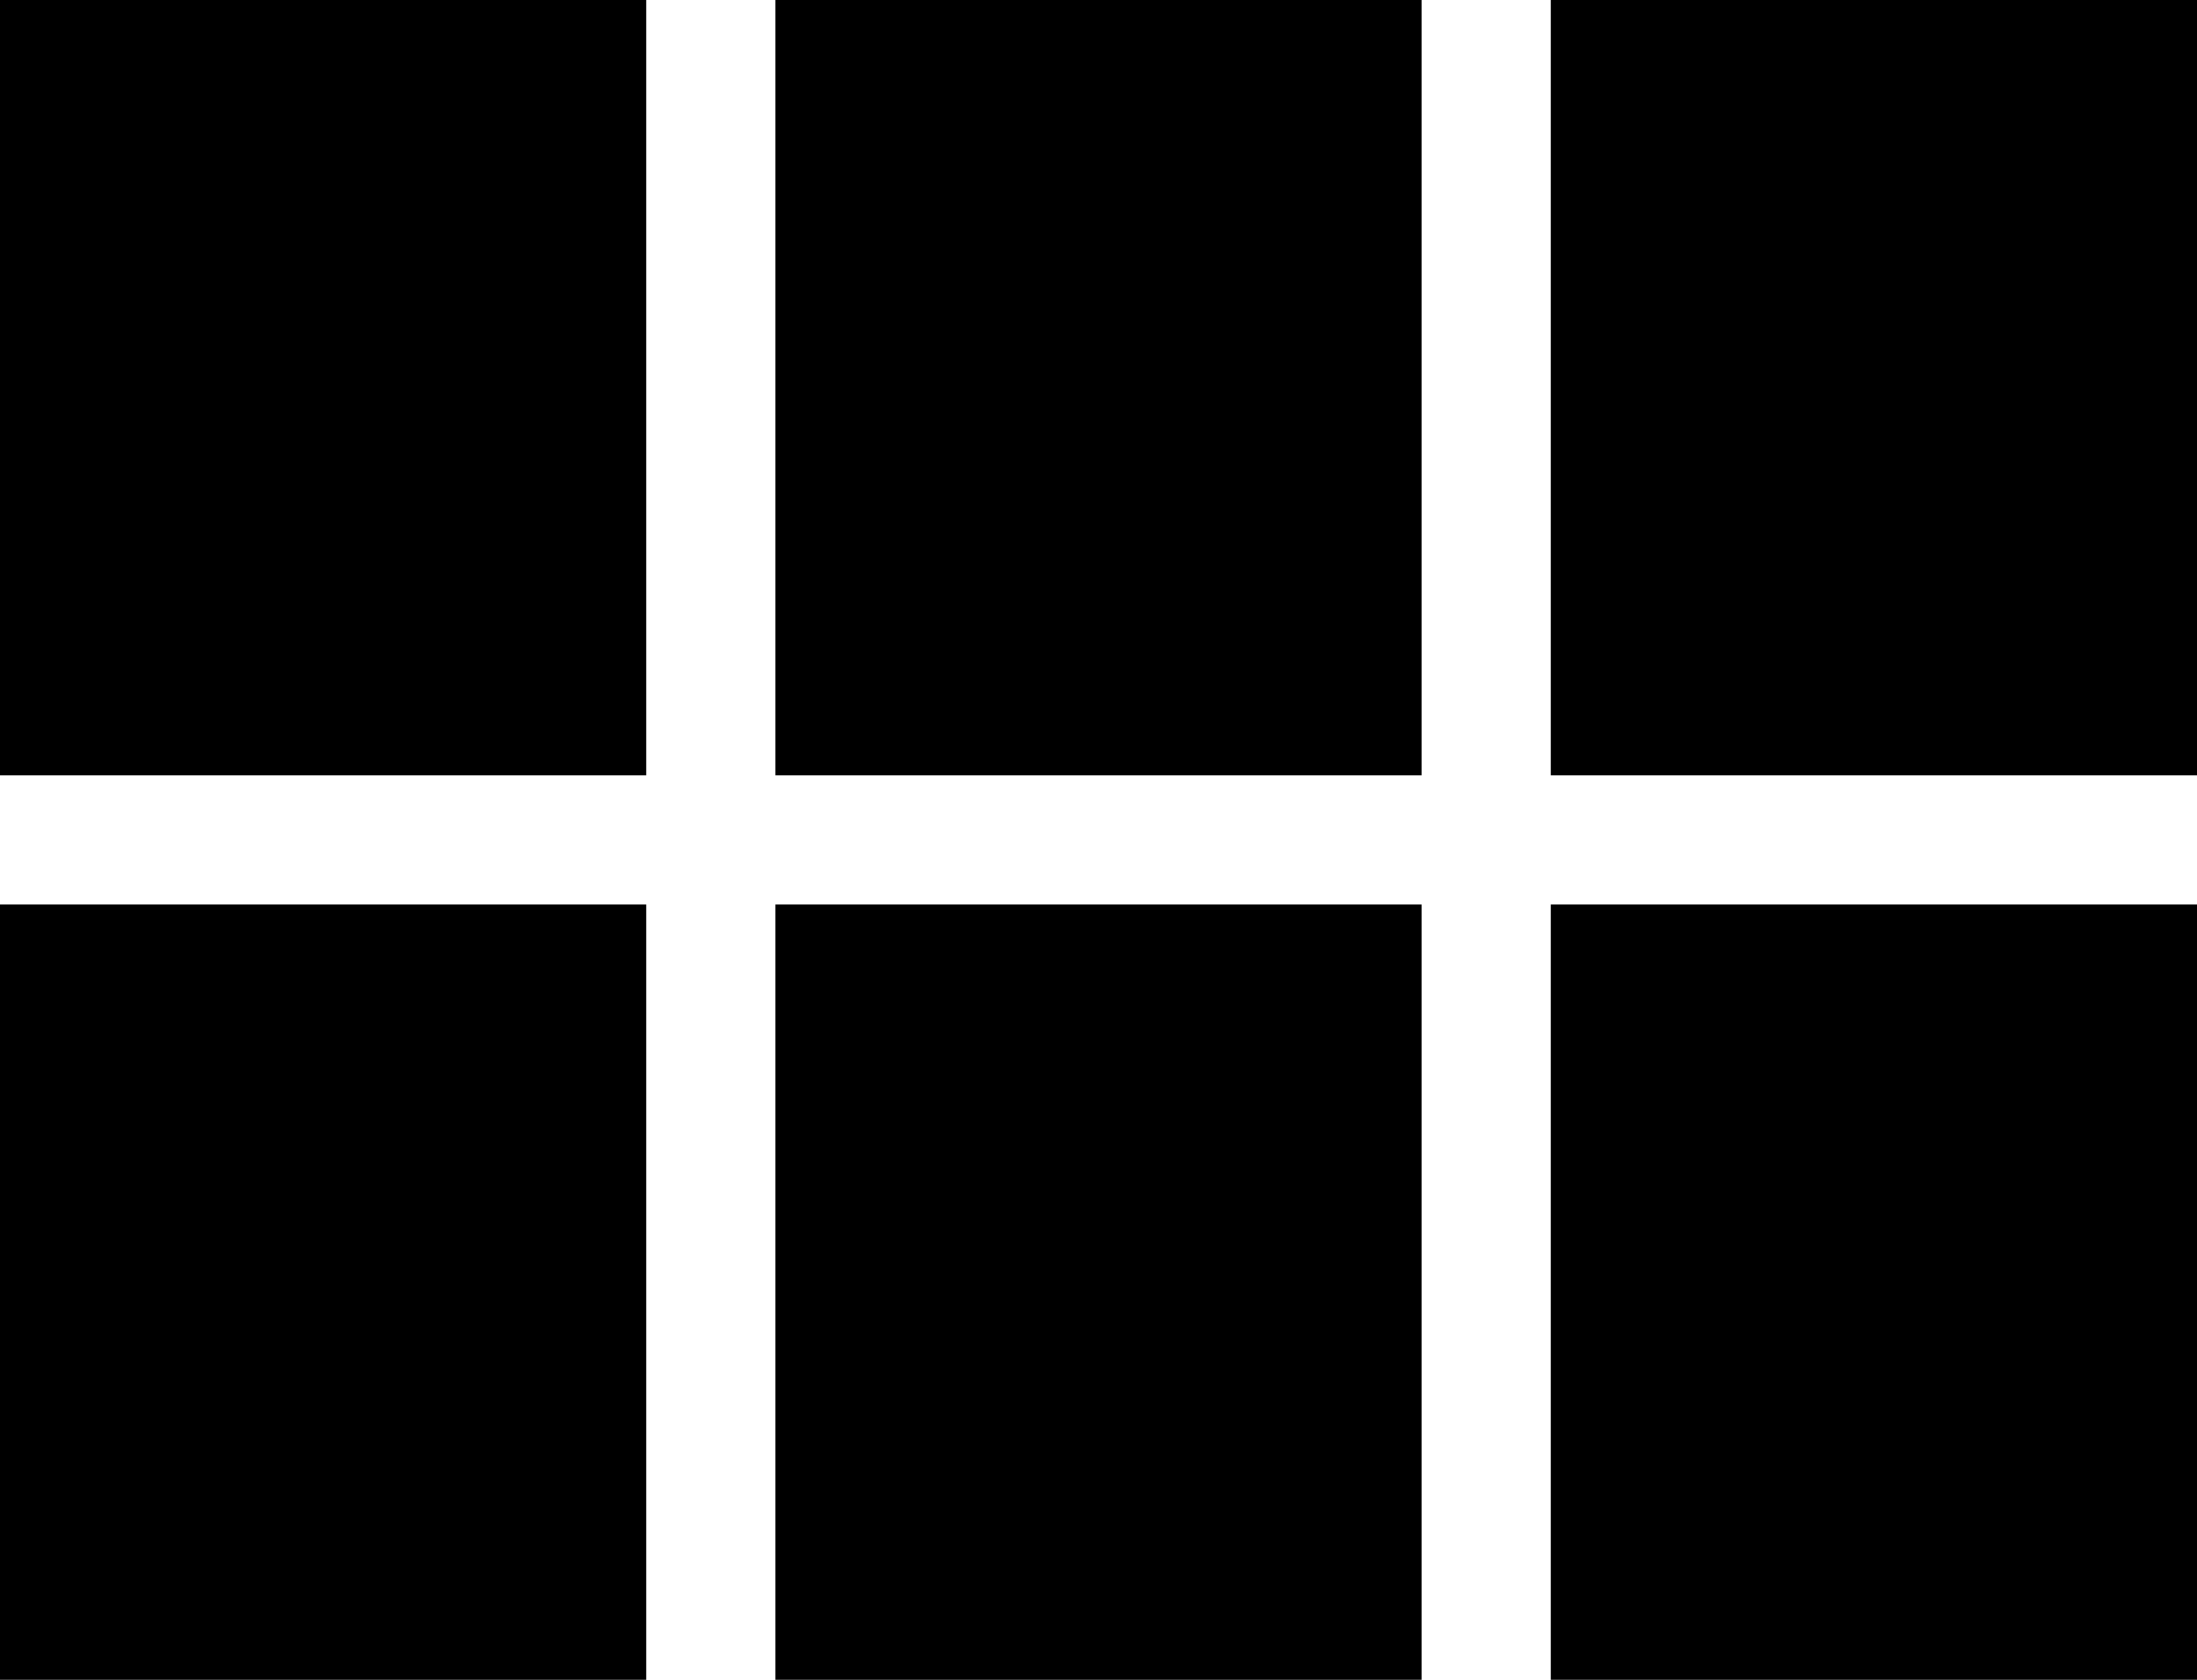
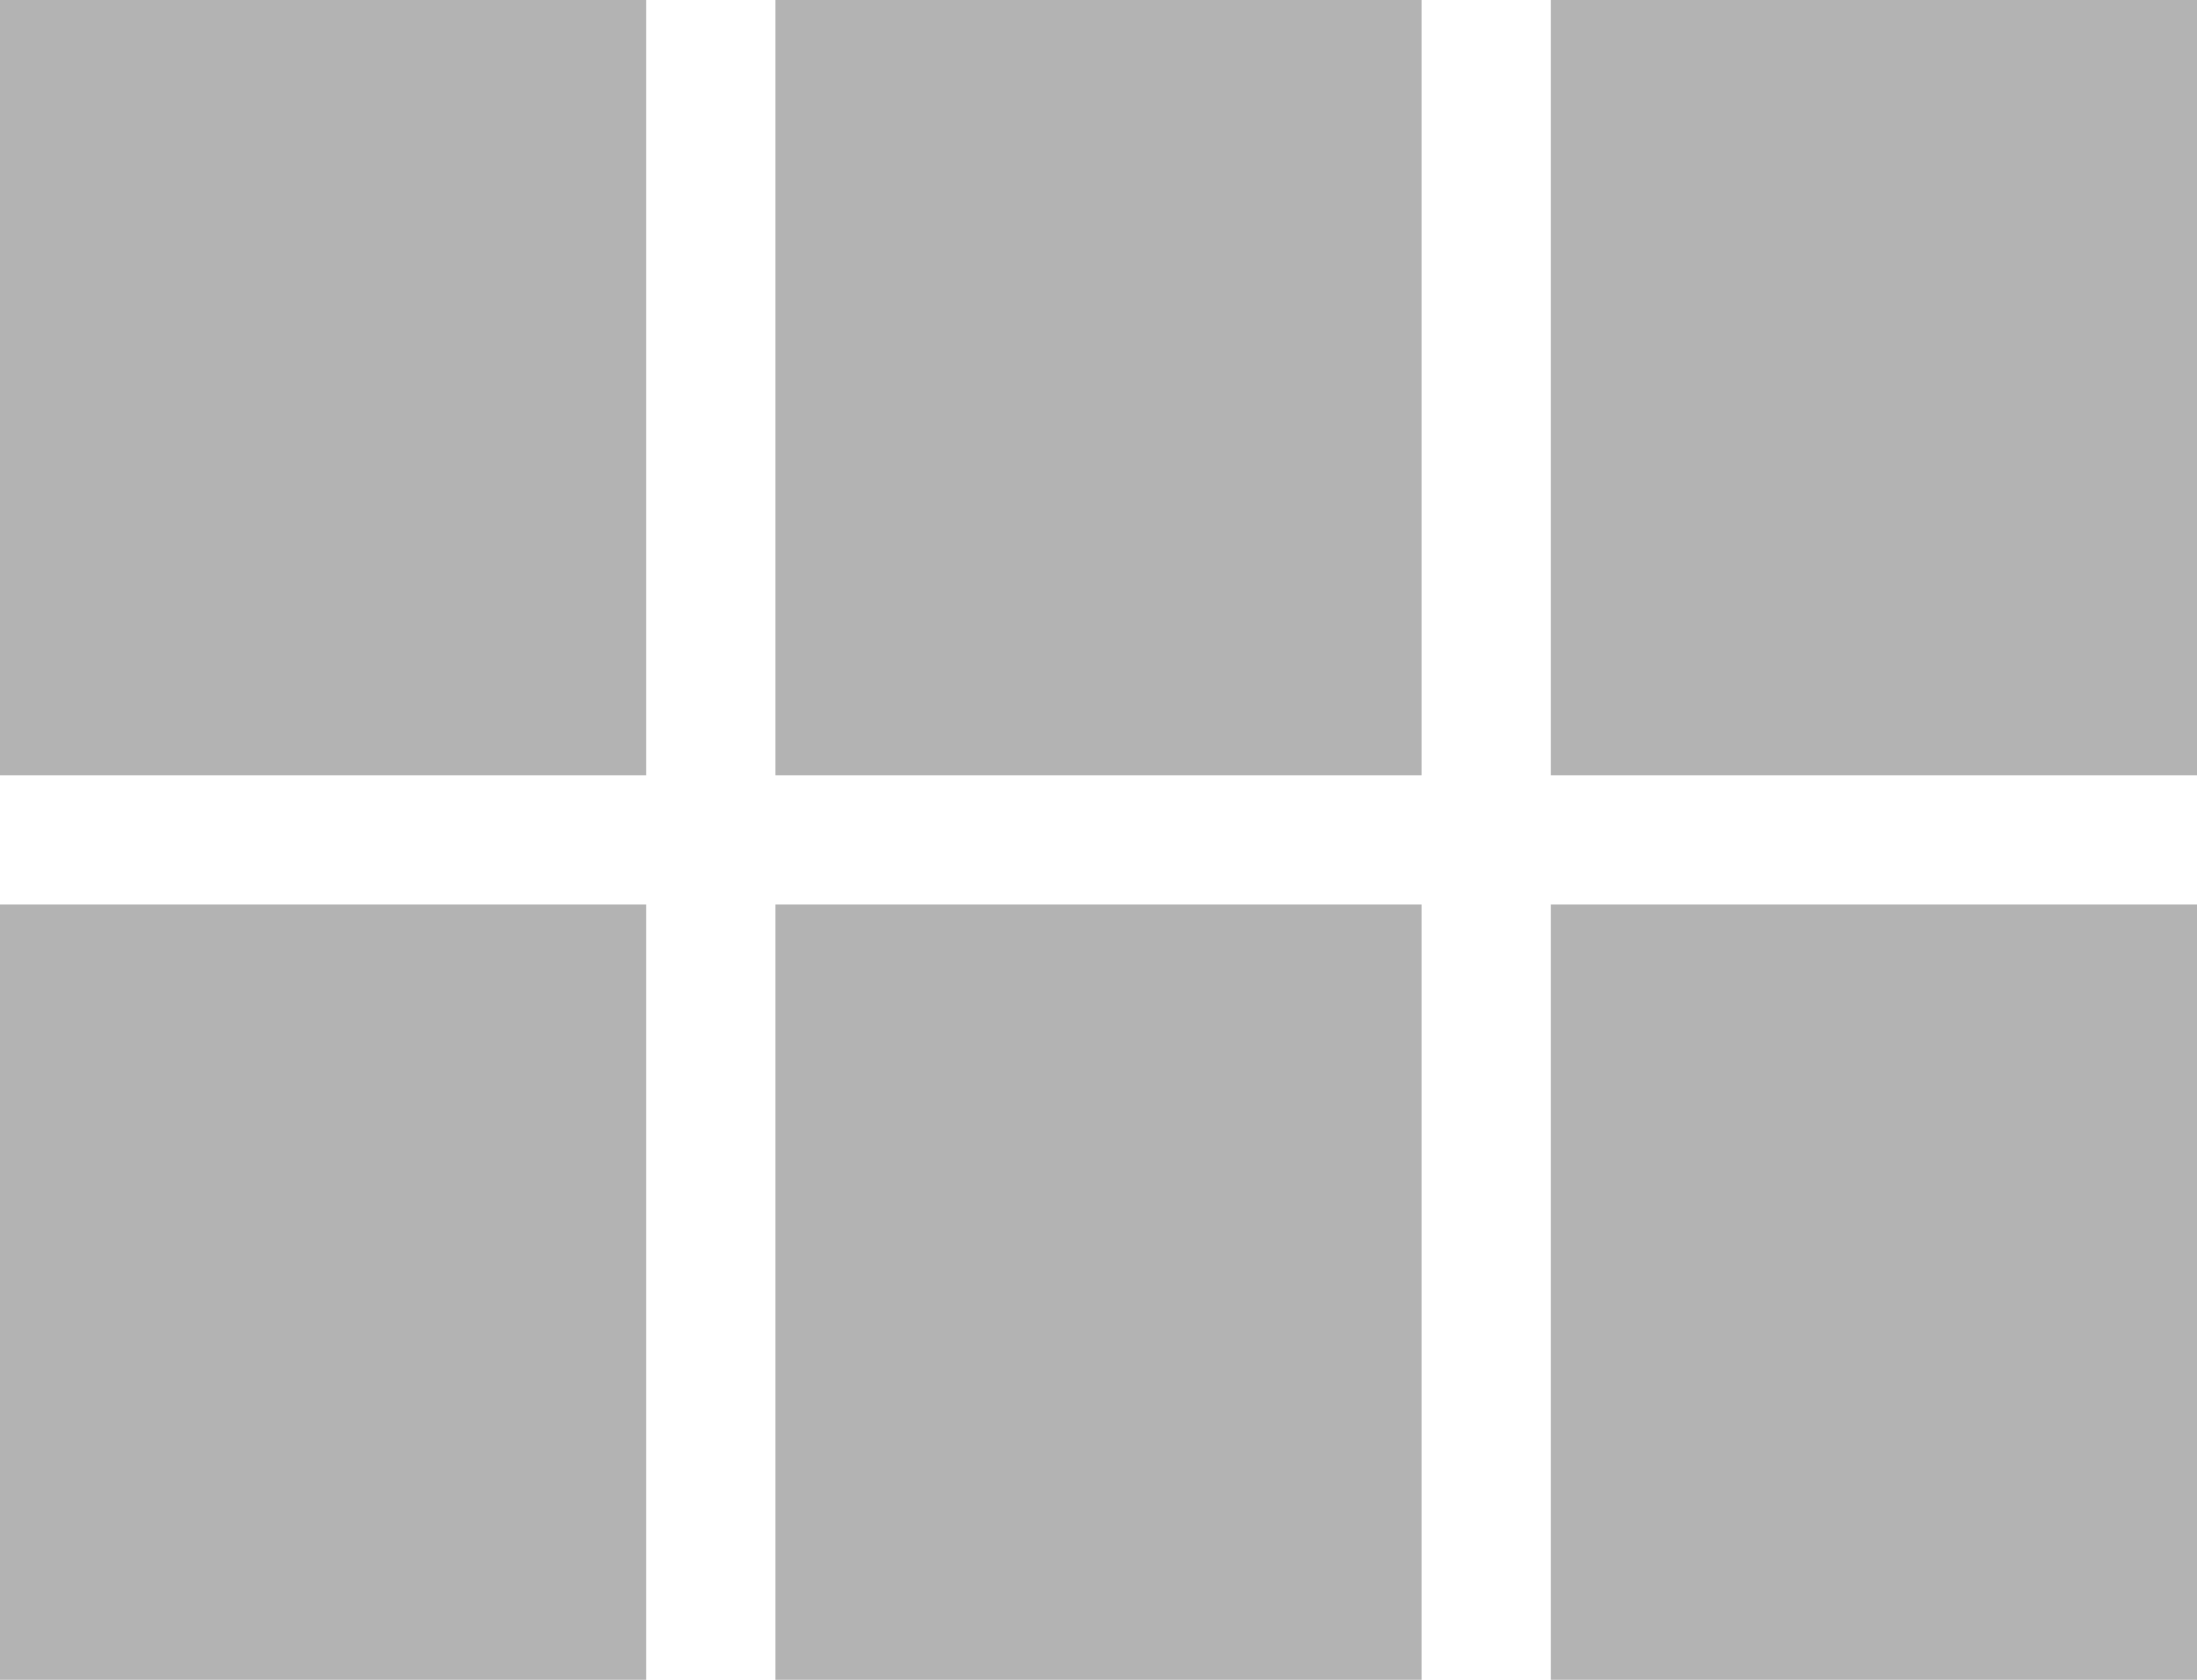
<svg xmlns="http://www.w3.org/2000/svg" width="17" height="13" viewBox="0 0 17 13">
-   <path fill="#000" fill-rule="evenodd" d="M0 6h5V0H0v6zm0 7h5V7H0v6zm6 0h5V7H6v6zm6 0h5V7h-5v6zM6 6h5V0H6v6zm6-6v6h5V0h-5z" />
+   <path fill="#000" fill-rule="evenodd" d="M0 6h5V0H0v6zm0 7h5V7H0v6zm6 0h5V7H6v6zm6 0h5V7h-5v6zM6 6h5V0H6v6zm6-6v6h5V0h-5z" opacity="0.3" />
</svg>
